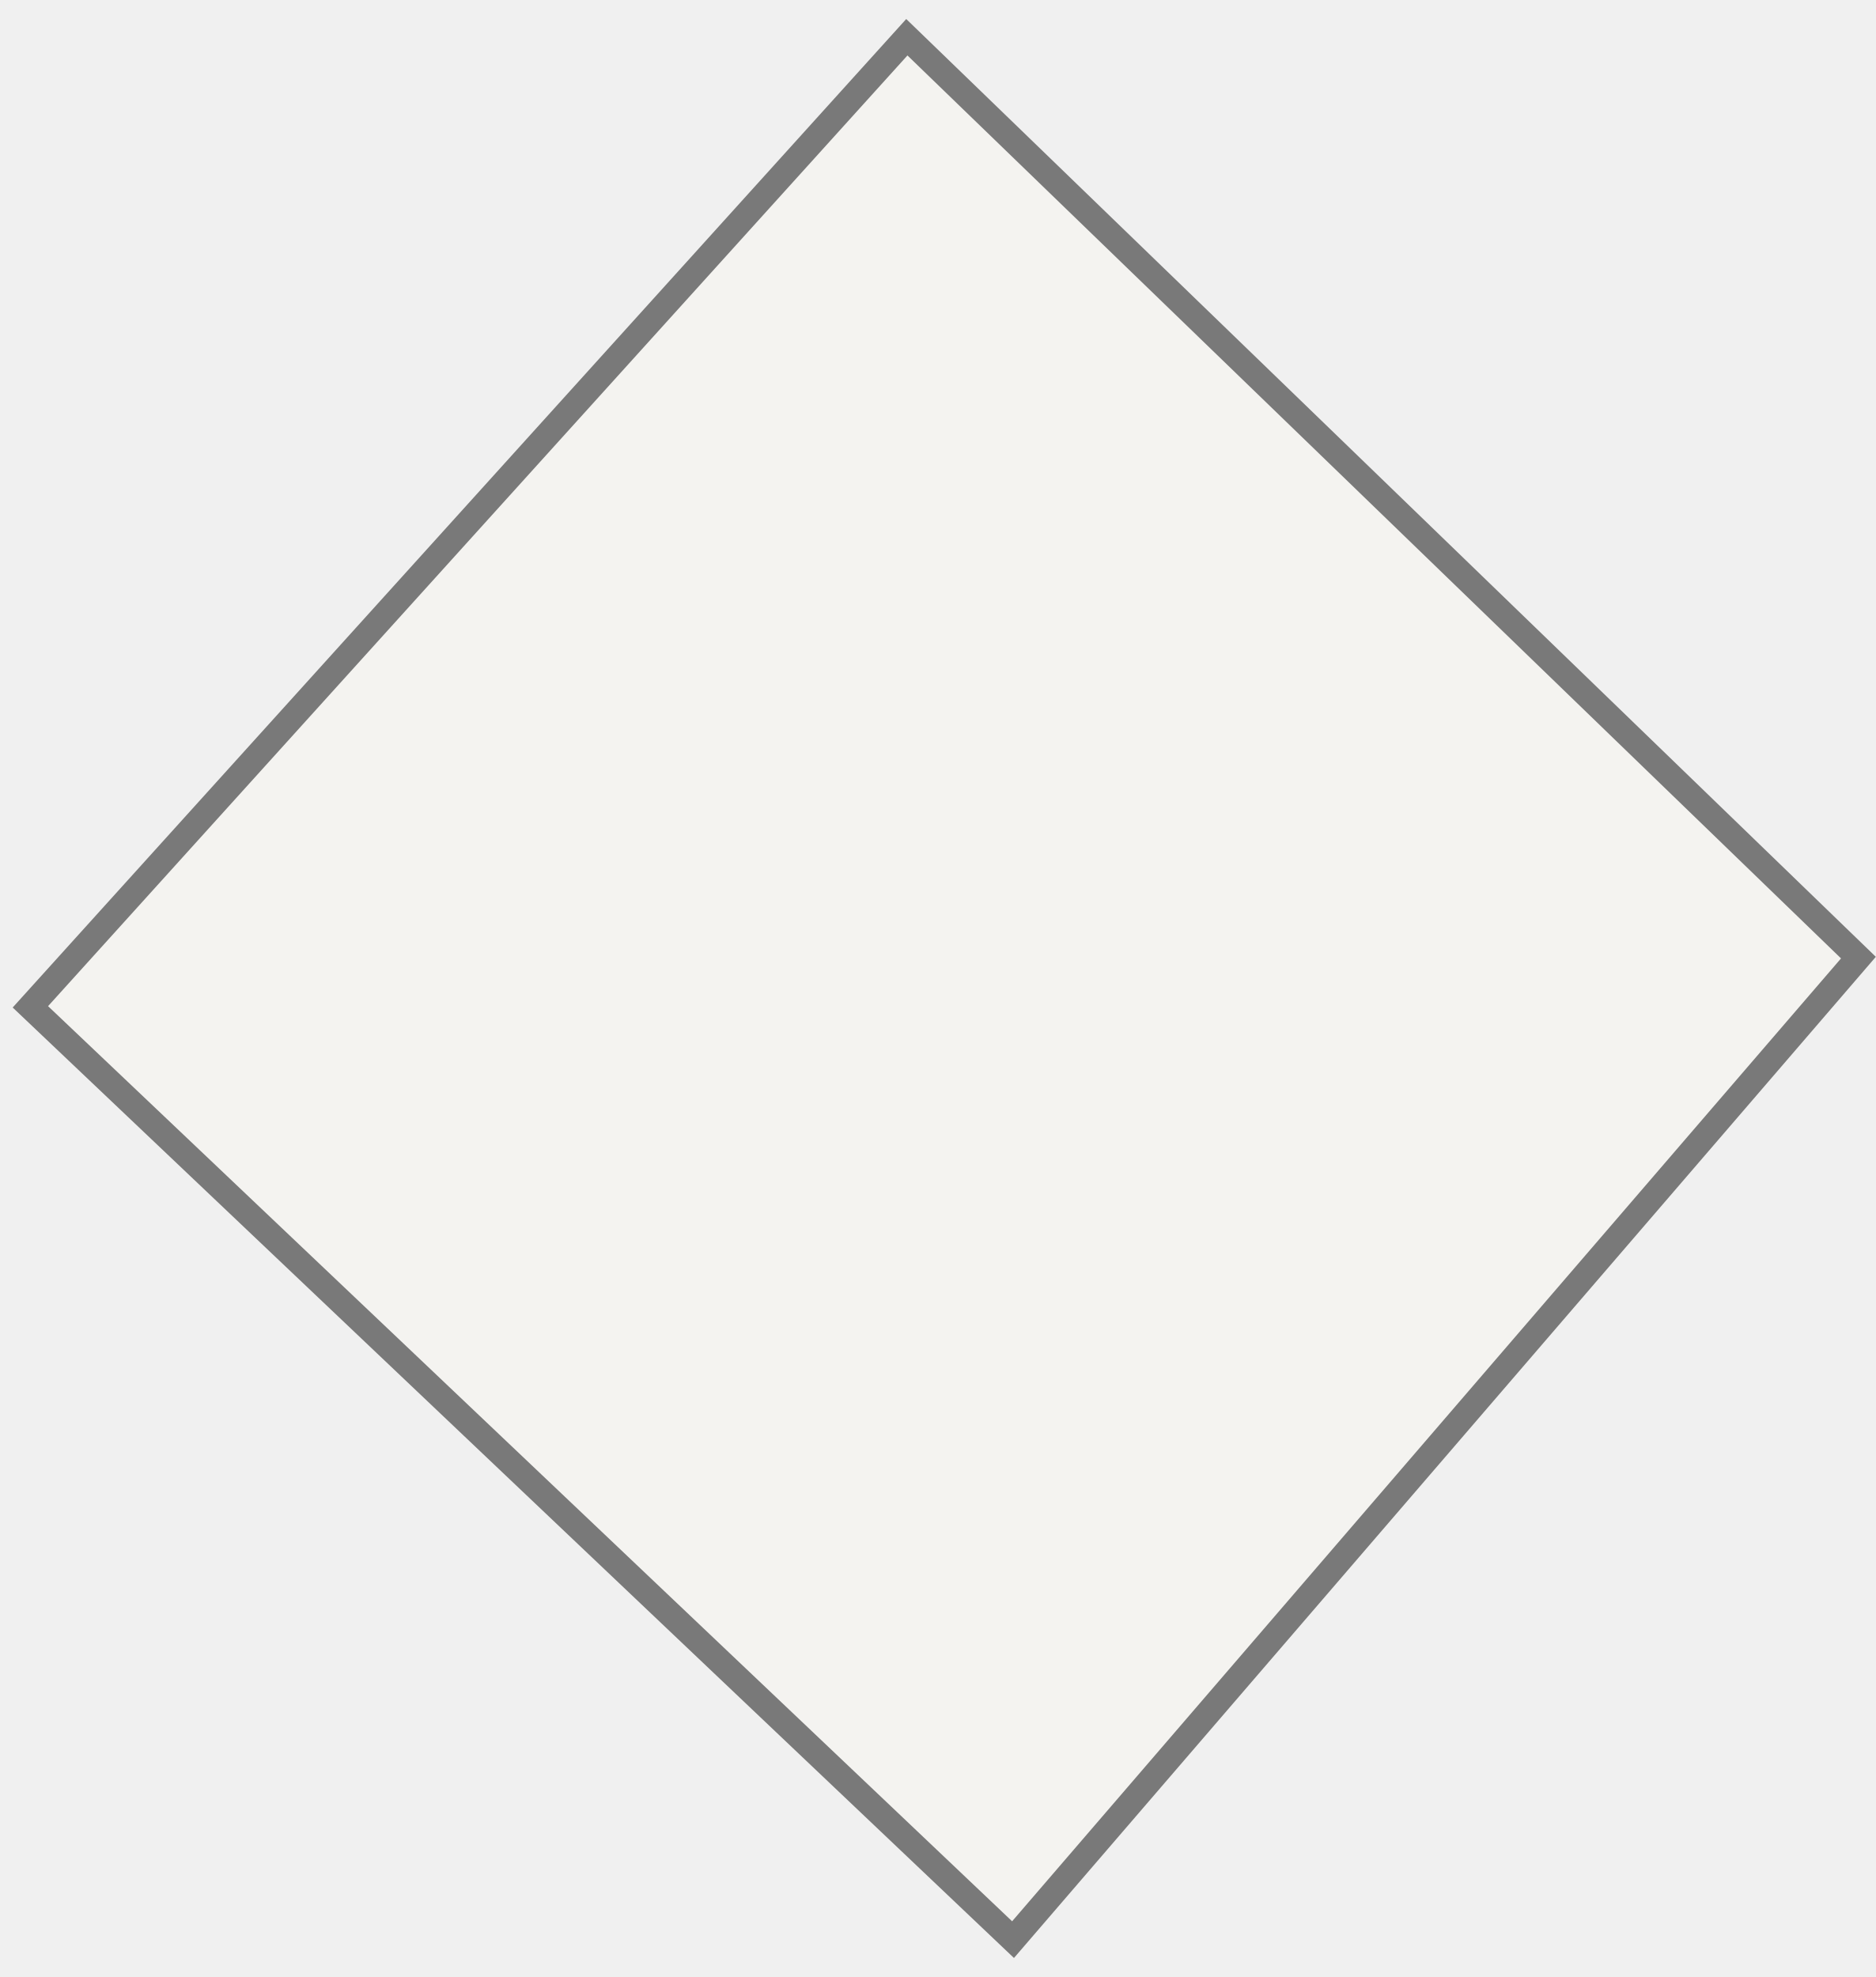
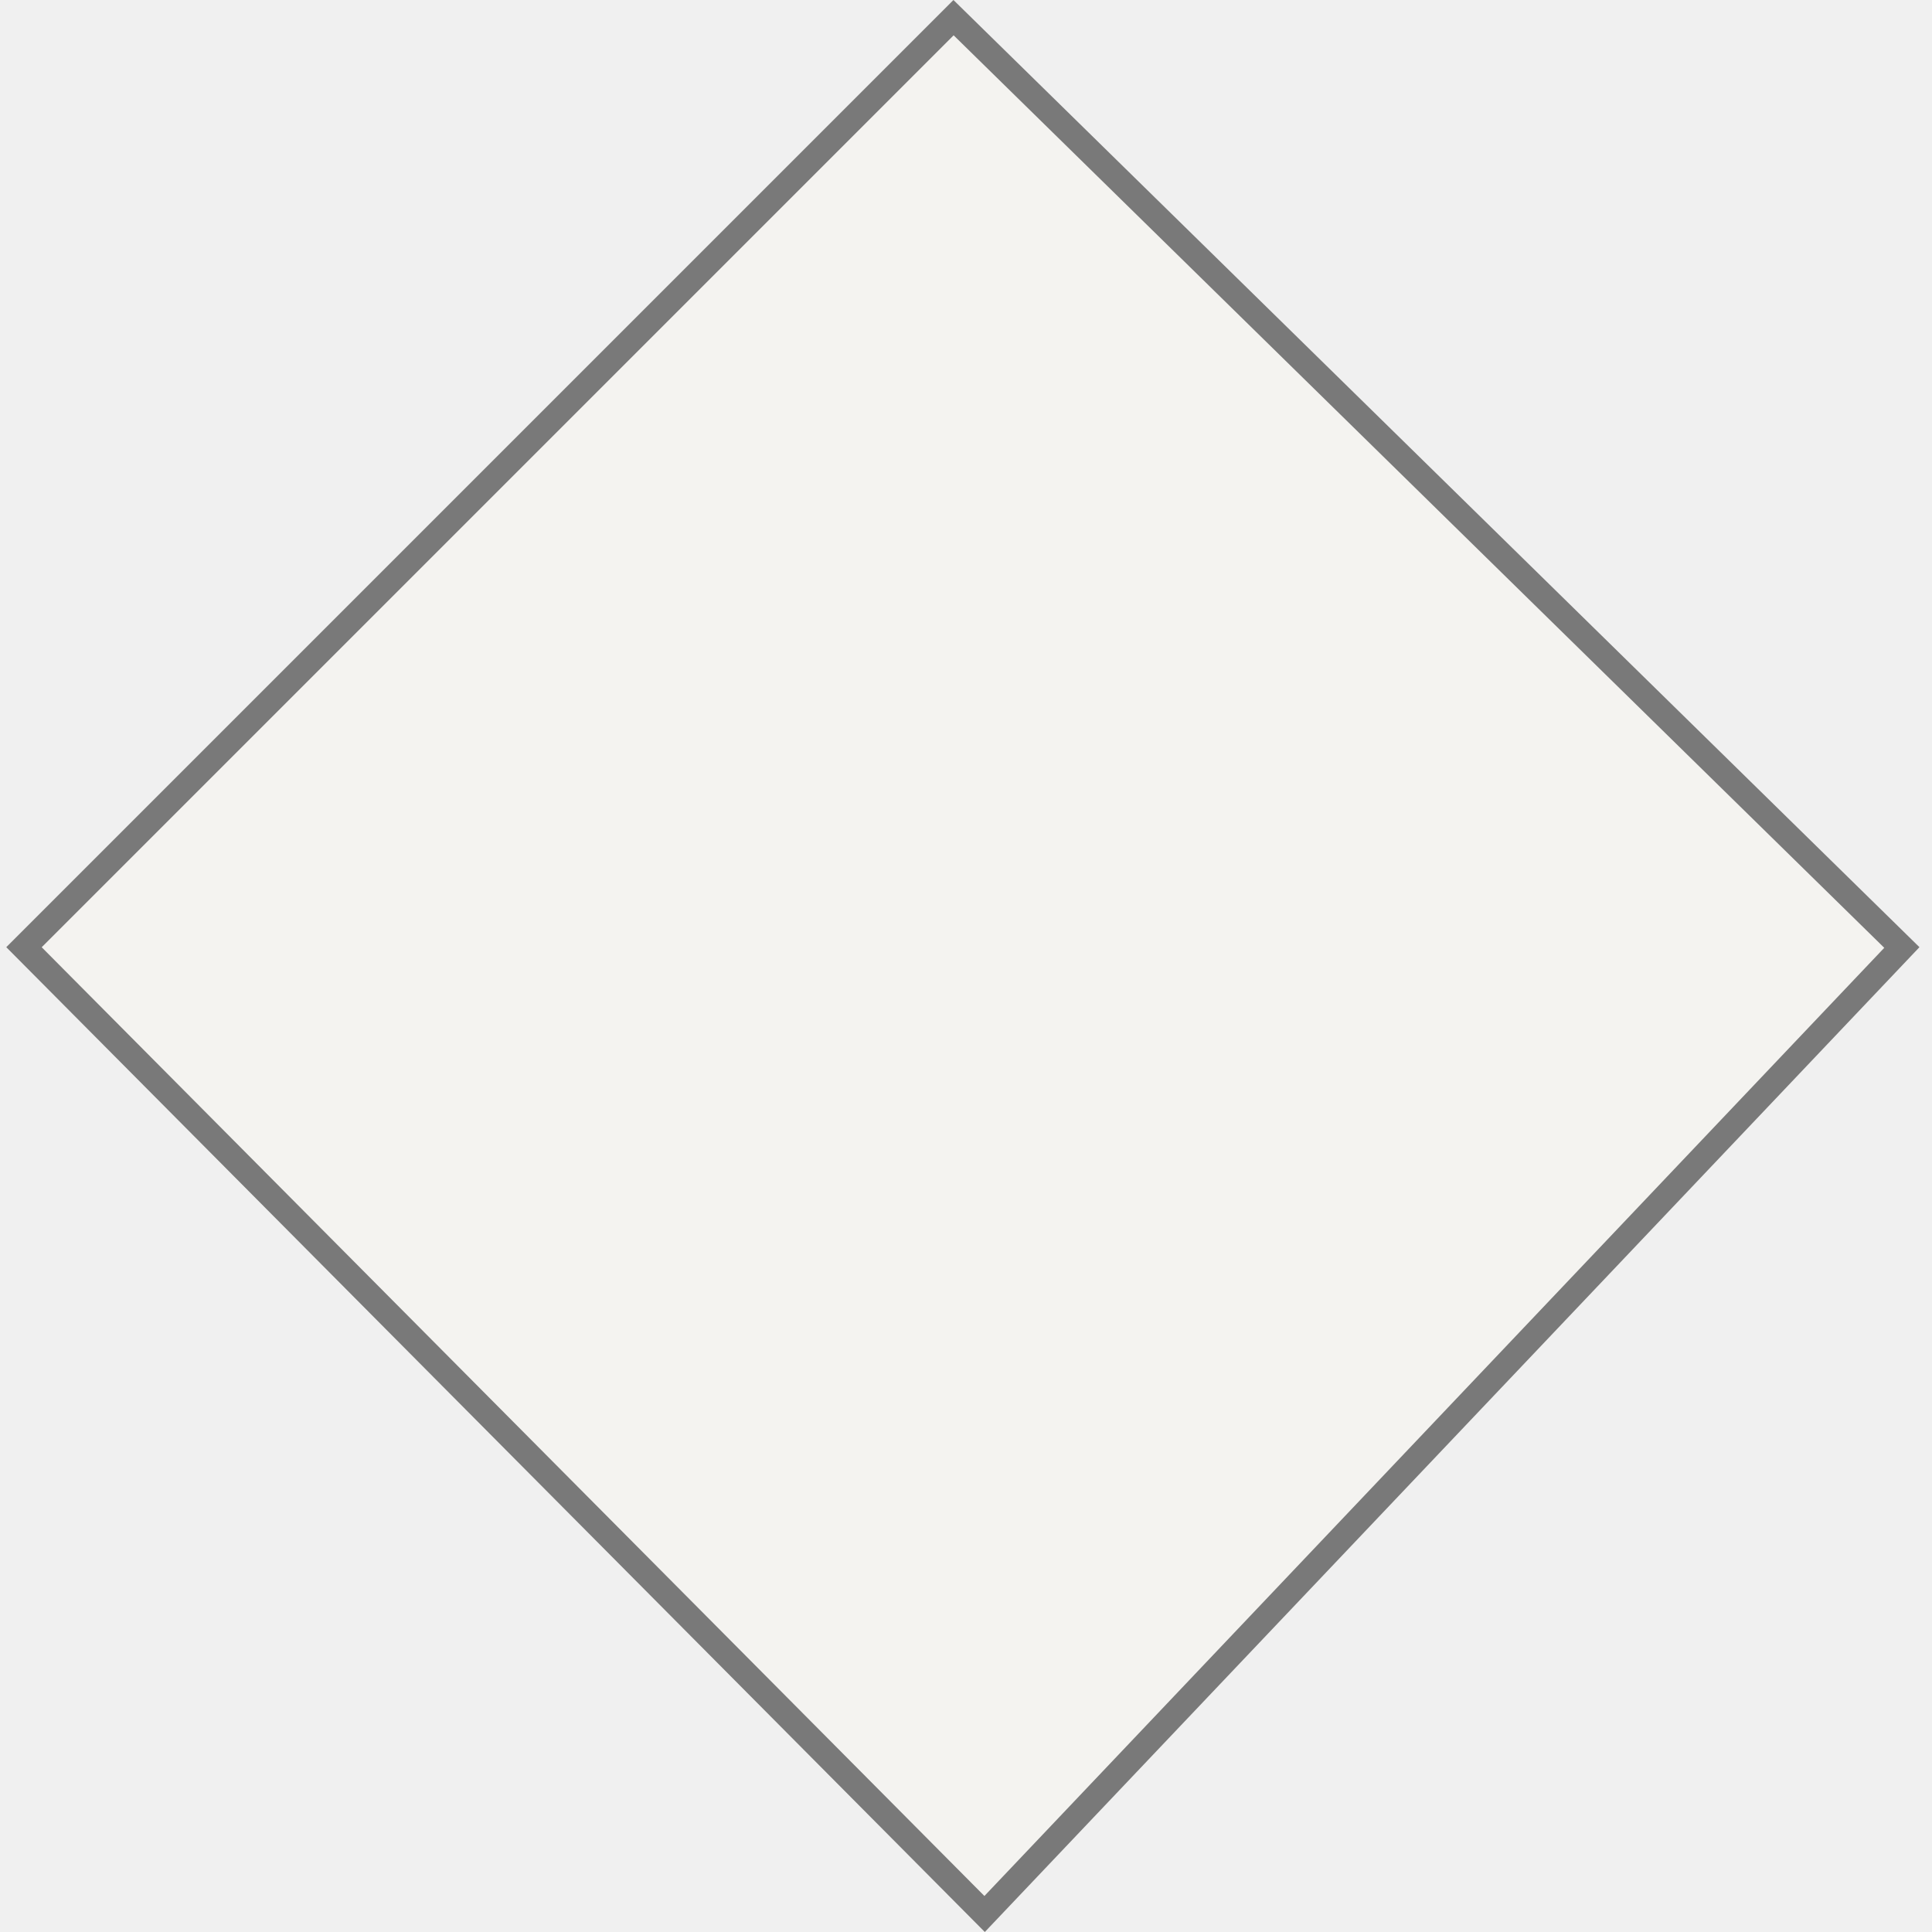
- <svg xmlns="http://www.w3.org/2000/svg" version="1.1" width="74px" height="78px">
+ <svg xmlns="http://www.w3.org/2000/svg" version="1.1" width="77px" height="77px">
  <defs>
-     <mask fill="white" id="clip110">
-       <path d="M 35.75 0.75  L 74 37.75  L 40 77.25  L 0.5 39.75  L 35.75 0.75  Z " fill-rule="evenodd" />
+     <mask fill="white" id="clip242">
+       <path d="M 38 0  L 76.5 37.75  L 39.25 77  L 0.25 37.75  L 38 0  Z " fill-rule="evenodd" />
    </mask>
  </defs>
-   <g transform="matrix(1 0 0 1 52 -8 )">
-     <path d="M 35.75 0.75  L 74 37.75  L 40 77.25  L 0.5 39.75  L 35.75 0.75  Z " fill-rule="nonzero" fill="#f4f3f0" stroke="none" transform="matrix(1 0 0 1 -52 8 )" />
-     <path d="M 35.75 0.75  L 74 37.75  L 40 77.25  L 0.5 39.75  L 35.75 0.75  Z " stroke-width="2" stroke="#797979" fill="none" transform="matrix(1 0 0 1 -52 8 )" mask="url(#clip110)" />
+   <g transform="matrix(1 0 0 1 94 -52 )">
+     <path d="M 38 0  L 76.5 37.75  L 39.25 77  L 0.25 37.75  L 38 0  Z " fill-rule="nonzero" fill="#f4f3f0" stroke="none" transform="matrix(1 0 0 1 -94 52 )" />
+     <path d="M 38 0  L 76.5 37.75  L 39.25 77  L 0.25 37.75  L 38 0  Z " stroke-width="2" stroke="#797979" fill="none" transform="matrix(1 0 0 1 -94 52 )" mask="url(#clip242)" />
  </g>
</svg>
